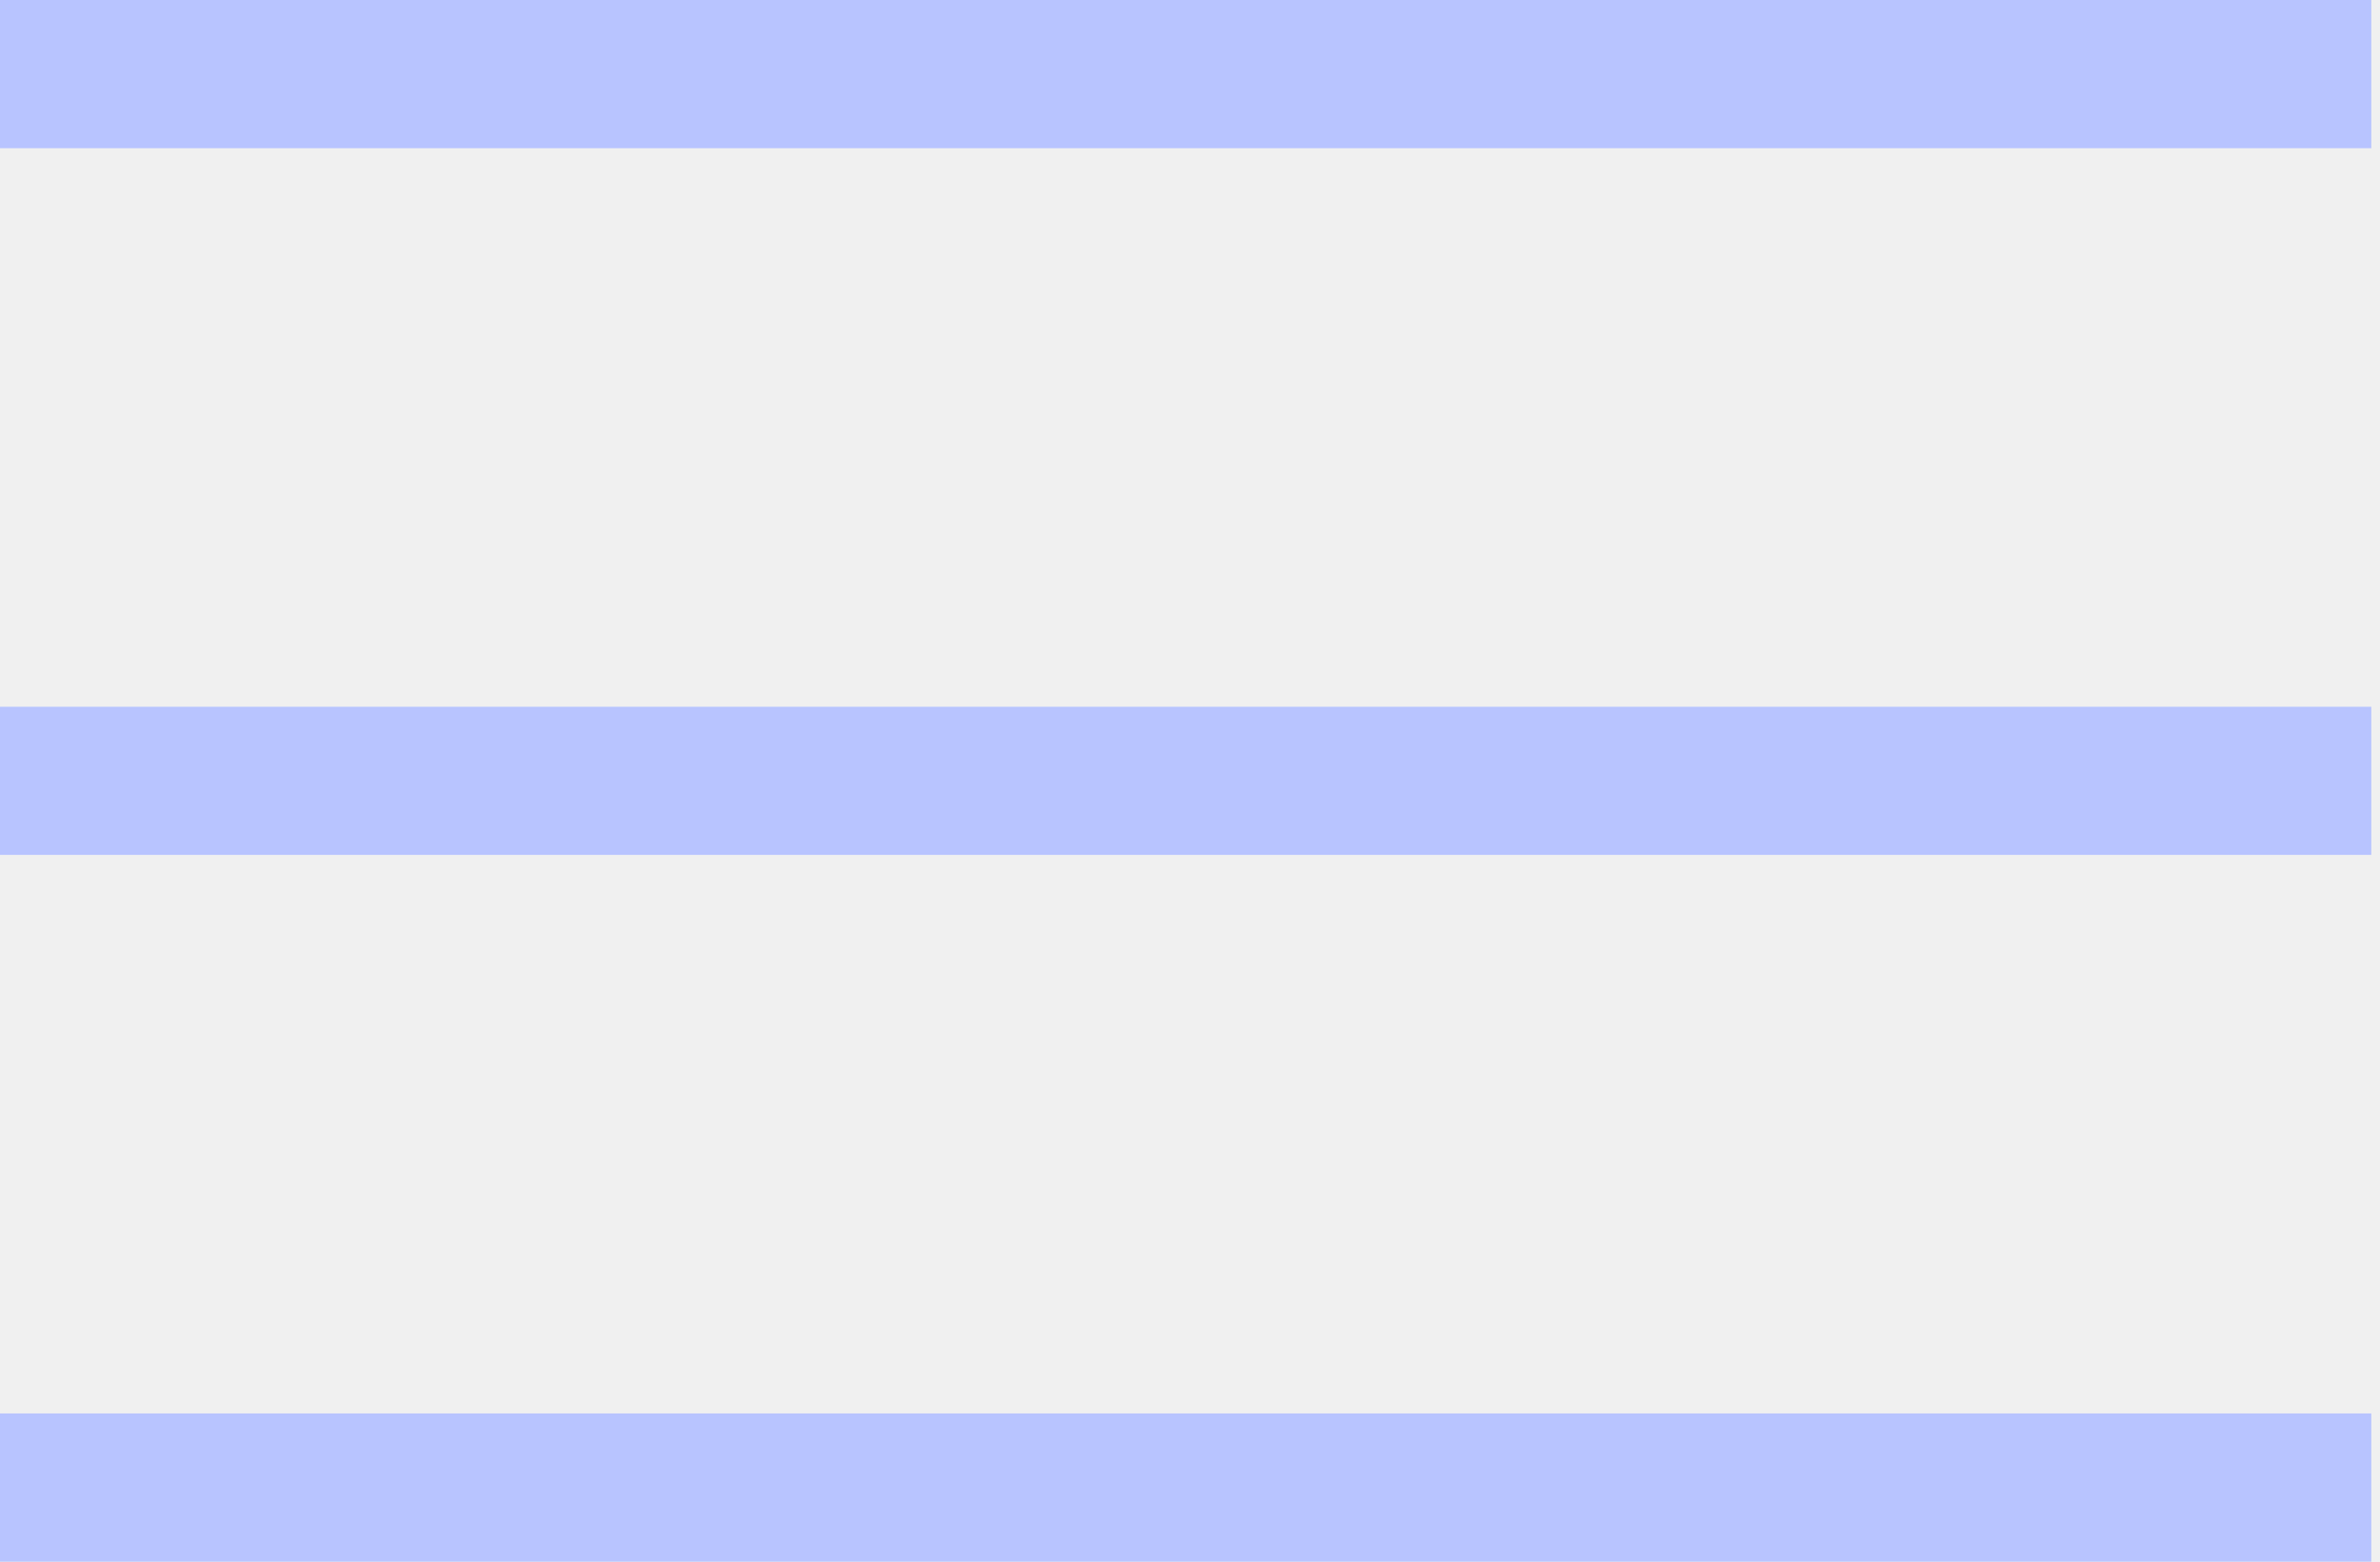
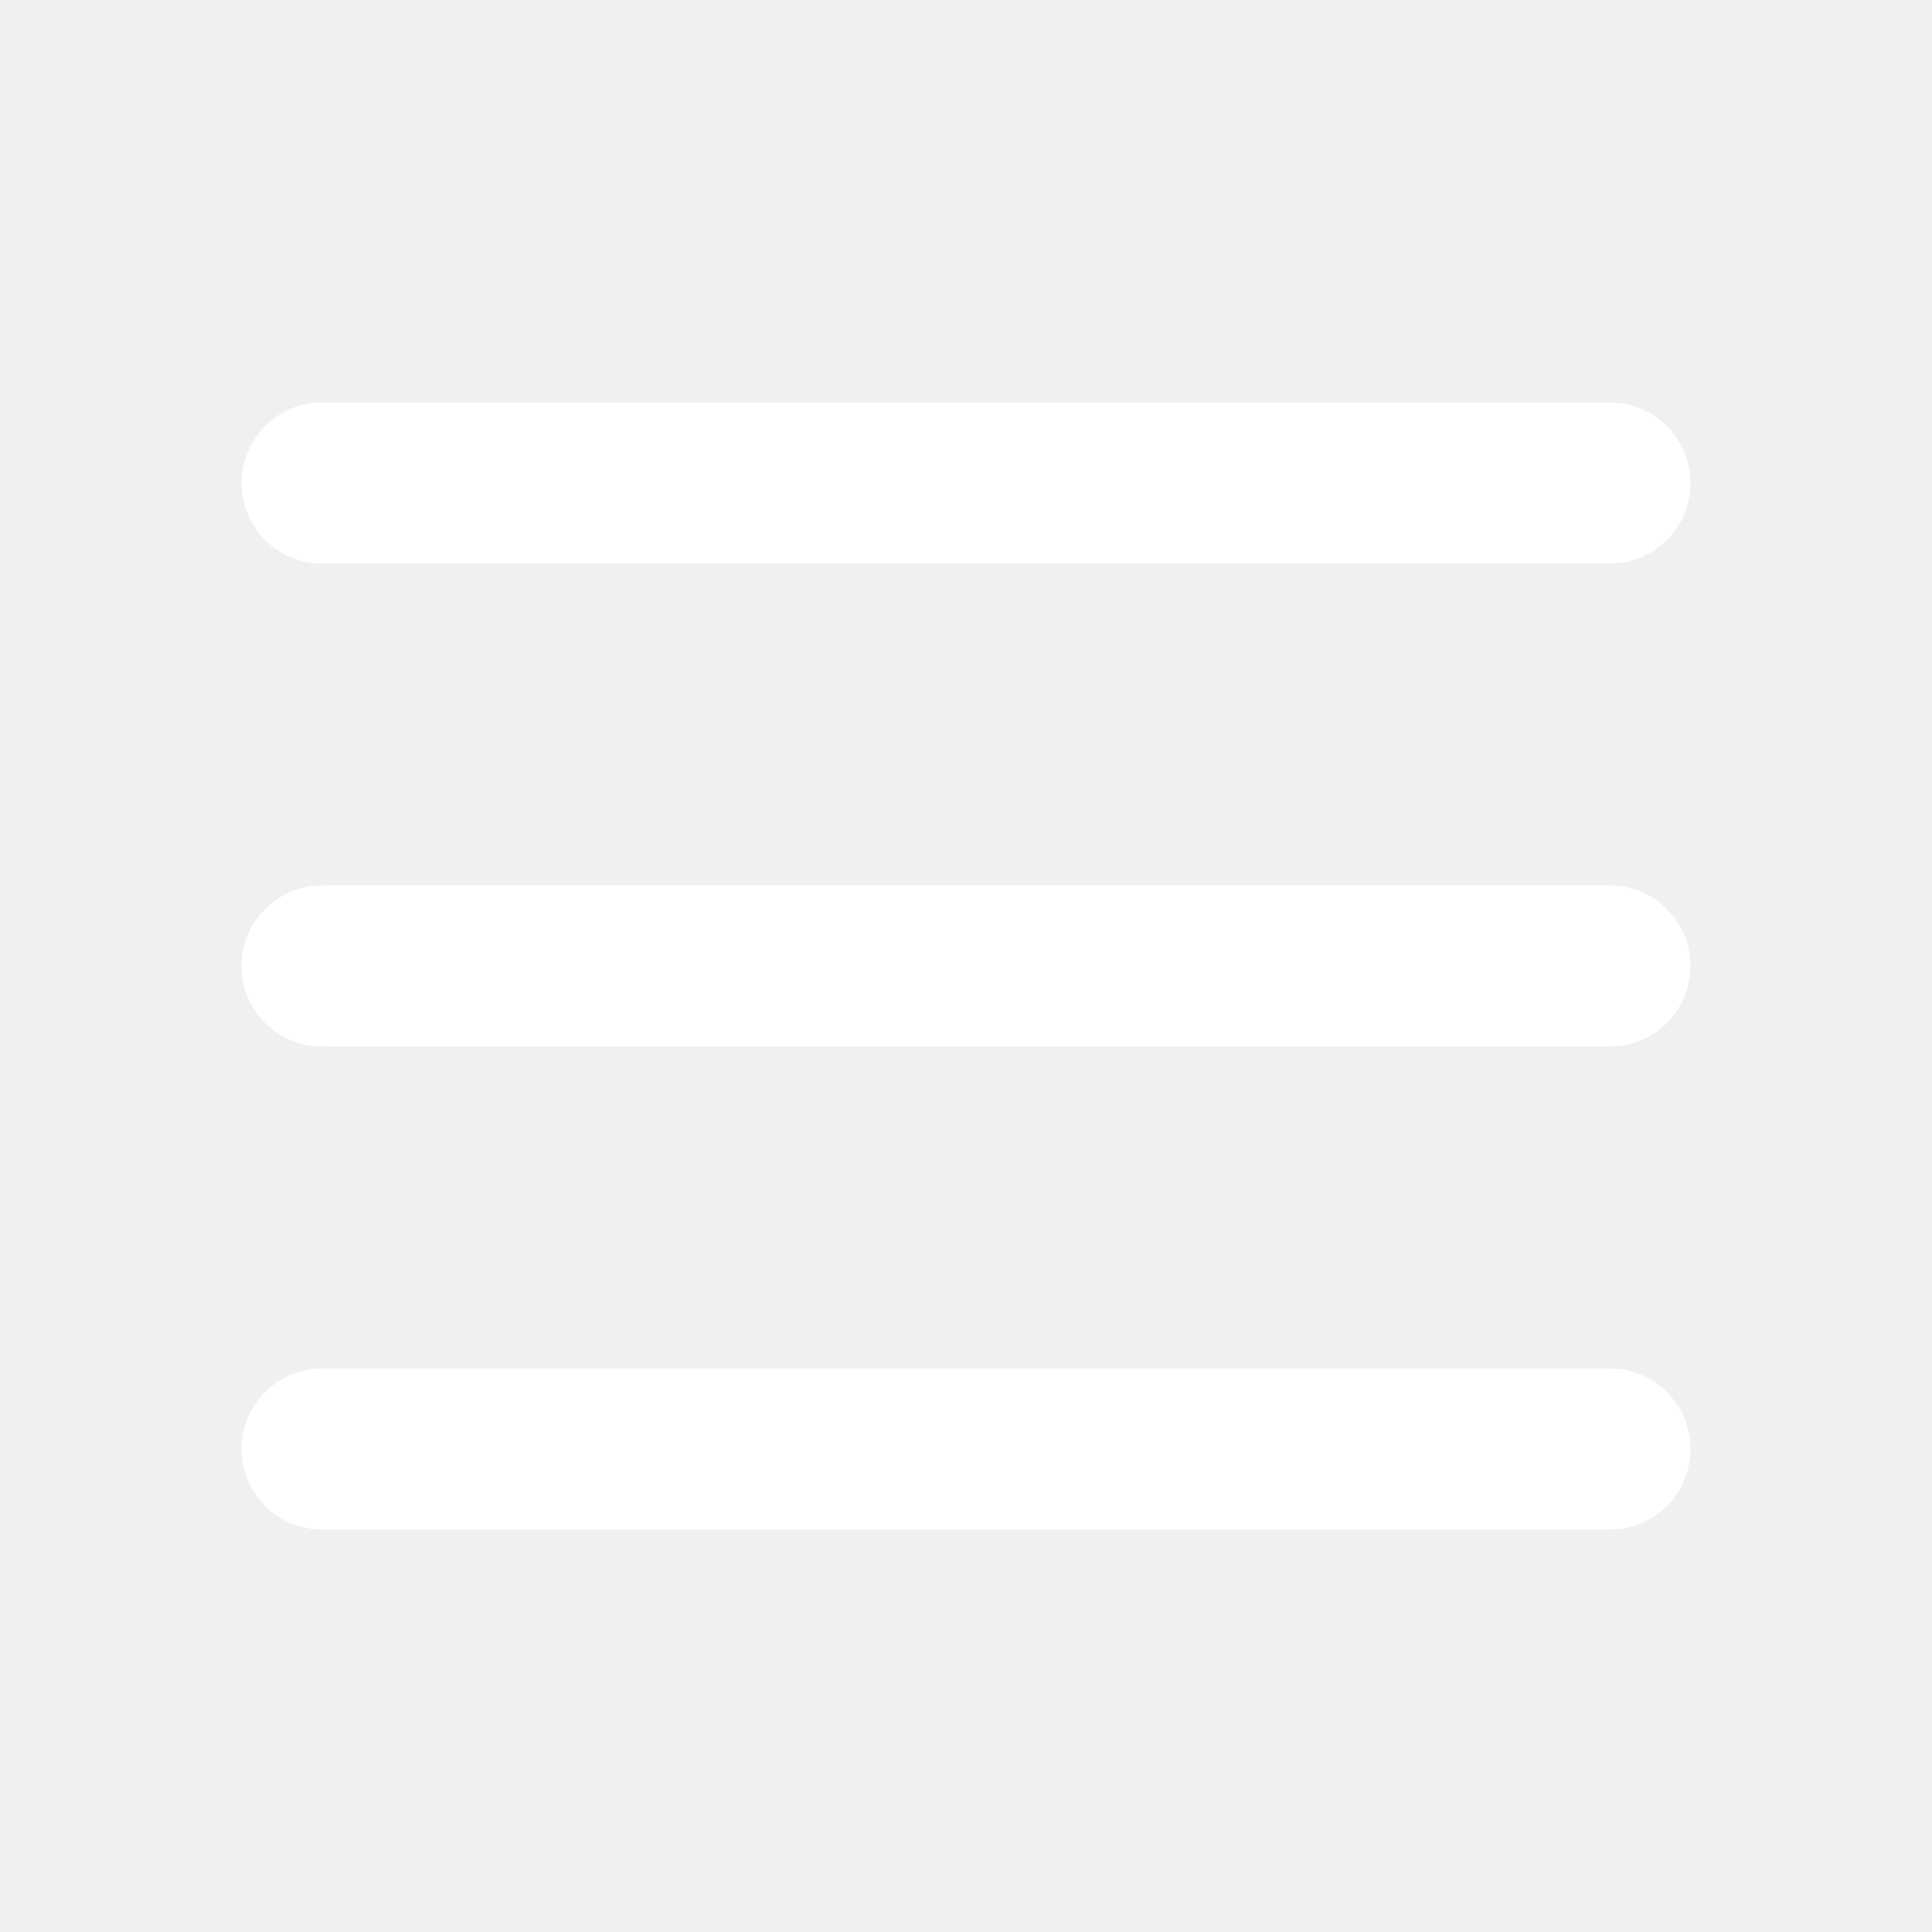
- <svg xmlns="http://www.w3.org/2000/svg" width="32" height="21" viewBox="0 0 32 21" fill="none">
-   <path d="M0 21V19.007H31.883V21H0ZM0 11.496V9.504H31.883V11.496H0ZM0 1.993V0H31.883V1.993H0Z" fill="#B8C4FF" />
+ <svg xmlns="http://www.w3.org/2000/svg" width="800px" height="800px" viewBox="0 0 24 24" fill="none">
+   <g id="SVGRepo_bgCarrier" stroke-width="0" />
+   <g id="SVGRepo_tracerCarrier" stroke-linecap="round" stroke-linejoin="round" />
+   <g id="SVGRepo_iconCarrier">
+     <path d="M4 6H20M4 12H20M4 18H20" stroke="#ffffff" stroke-width="2" stroke-linecap="round" stroke-linejoin="round" />
+   </g>
</svg>
